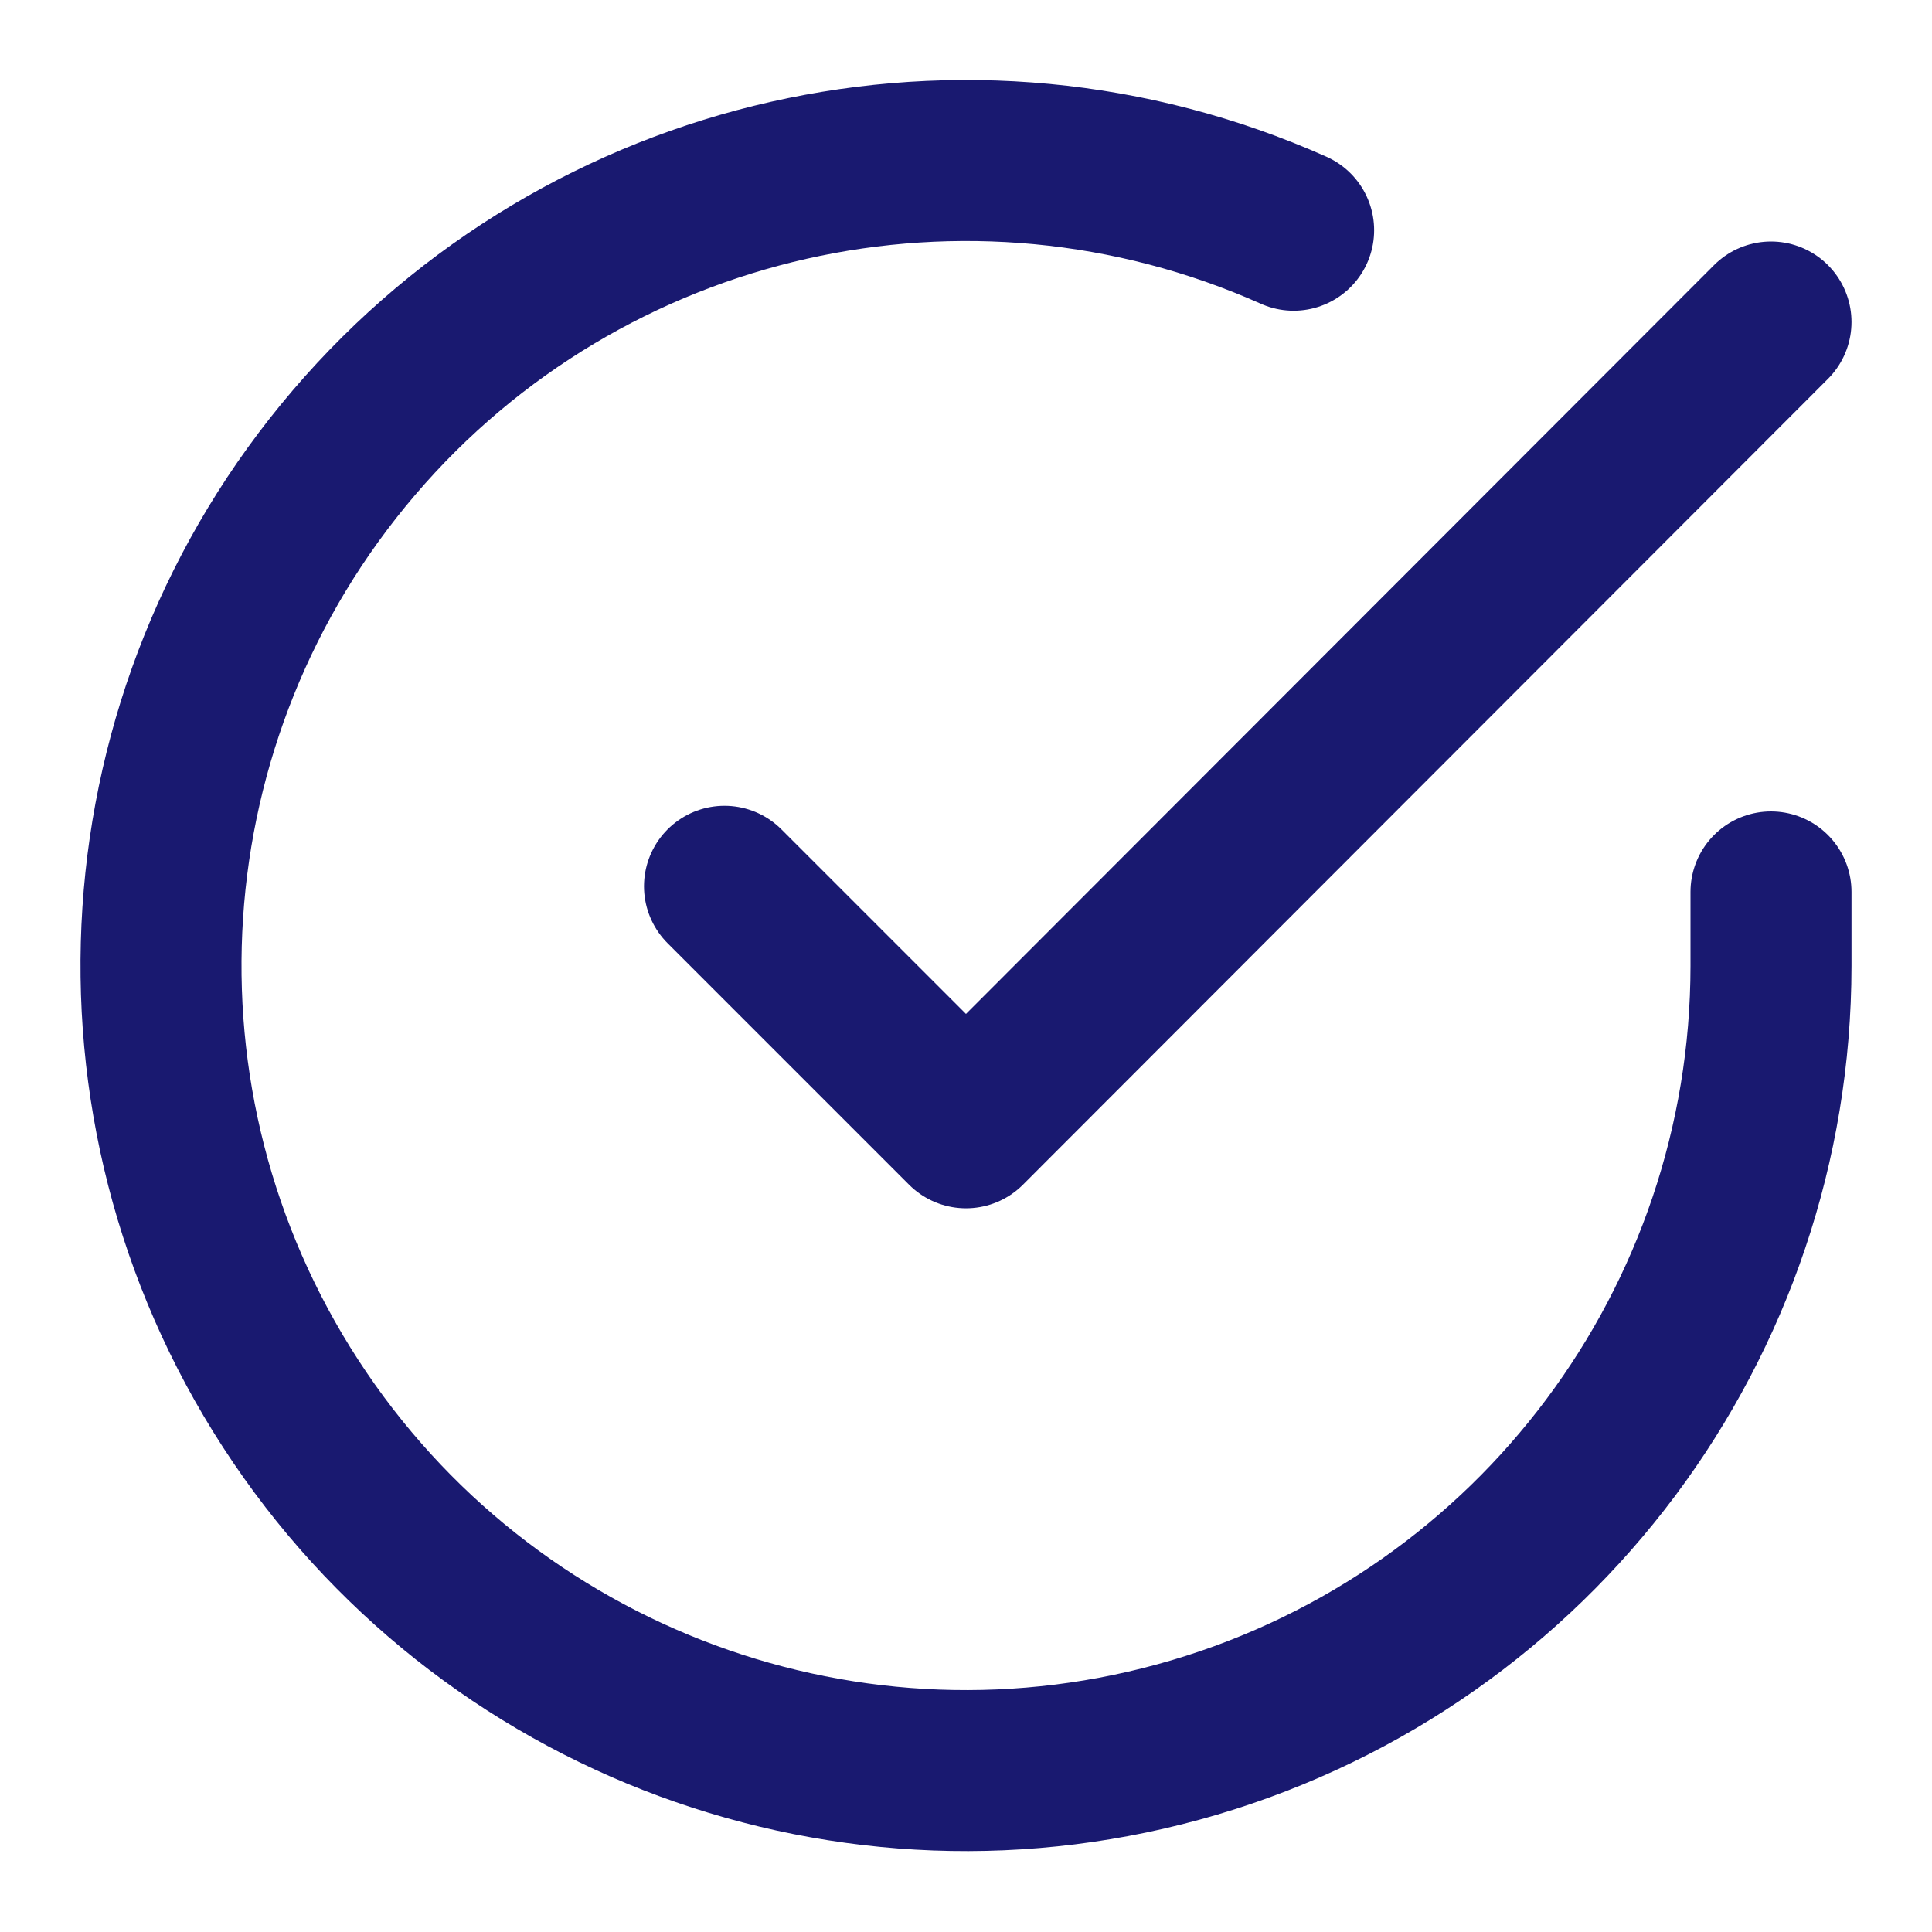
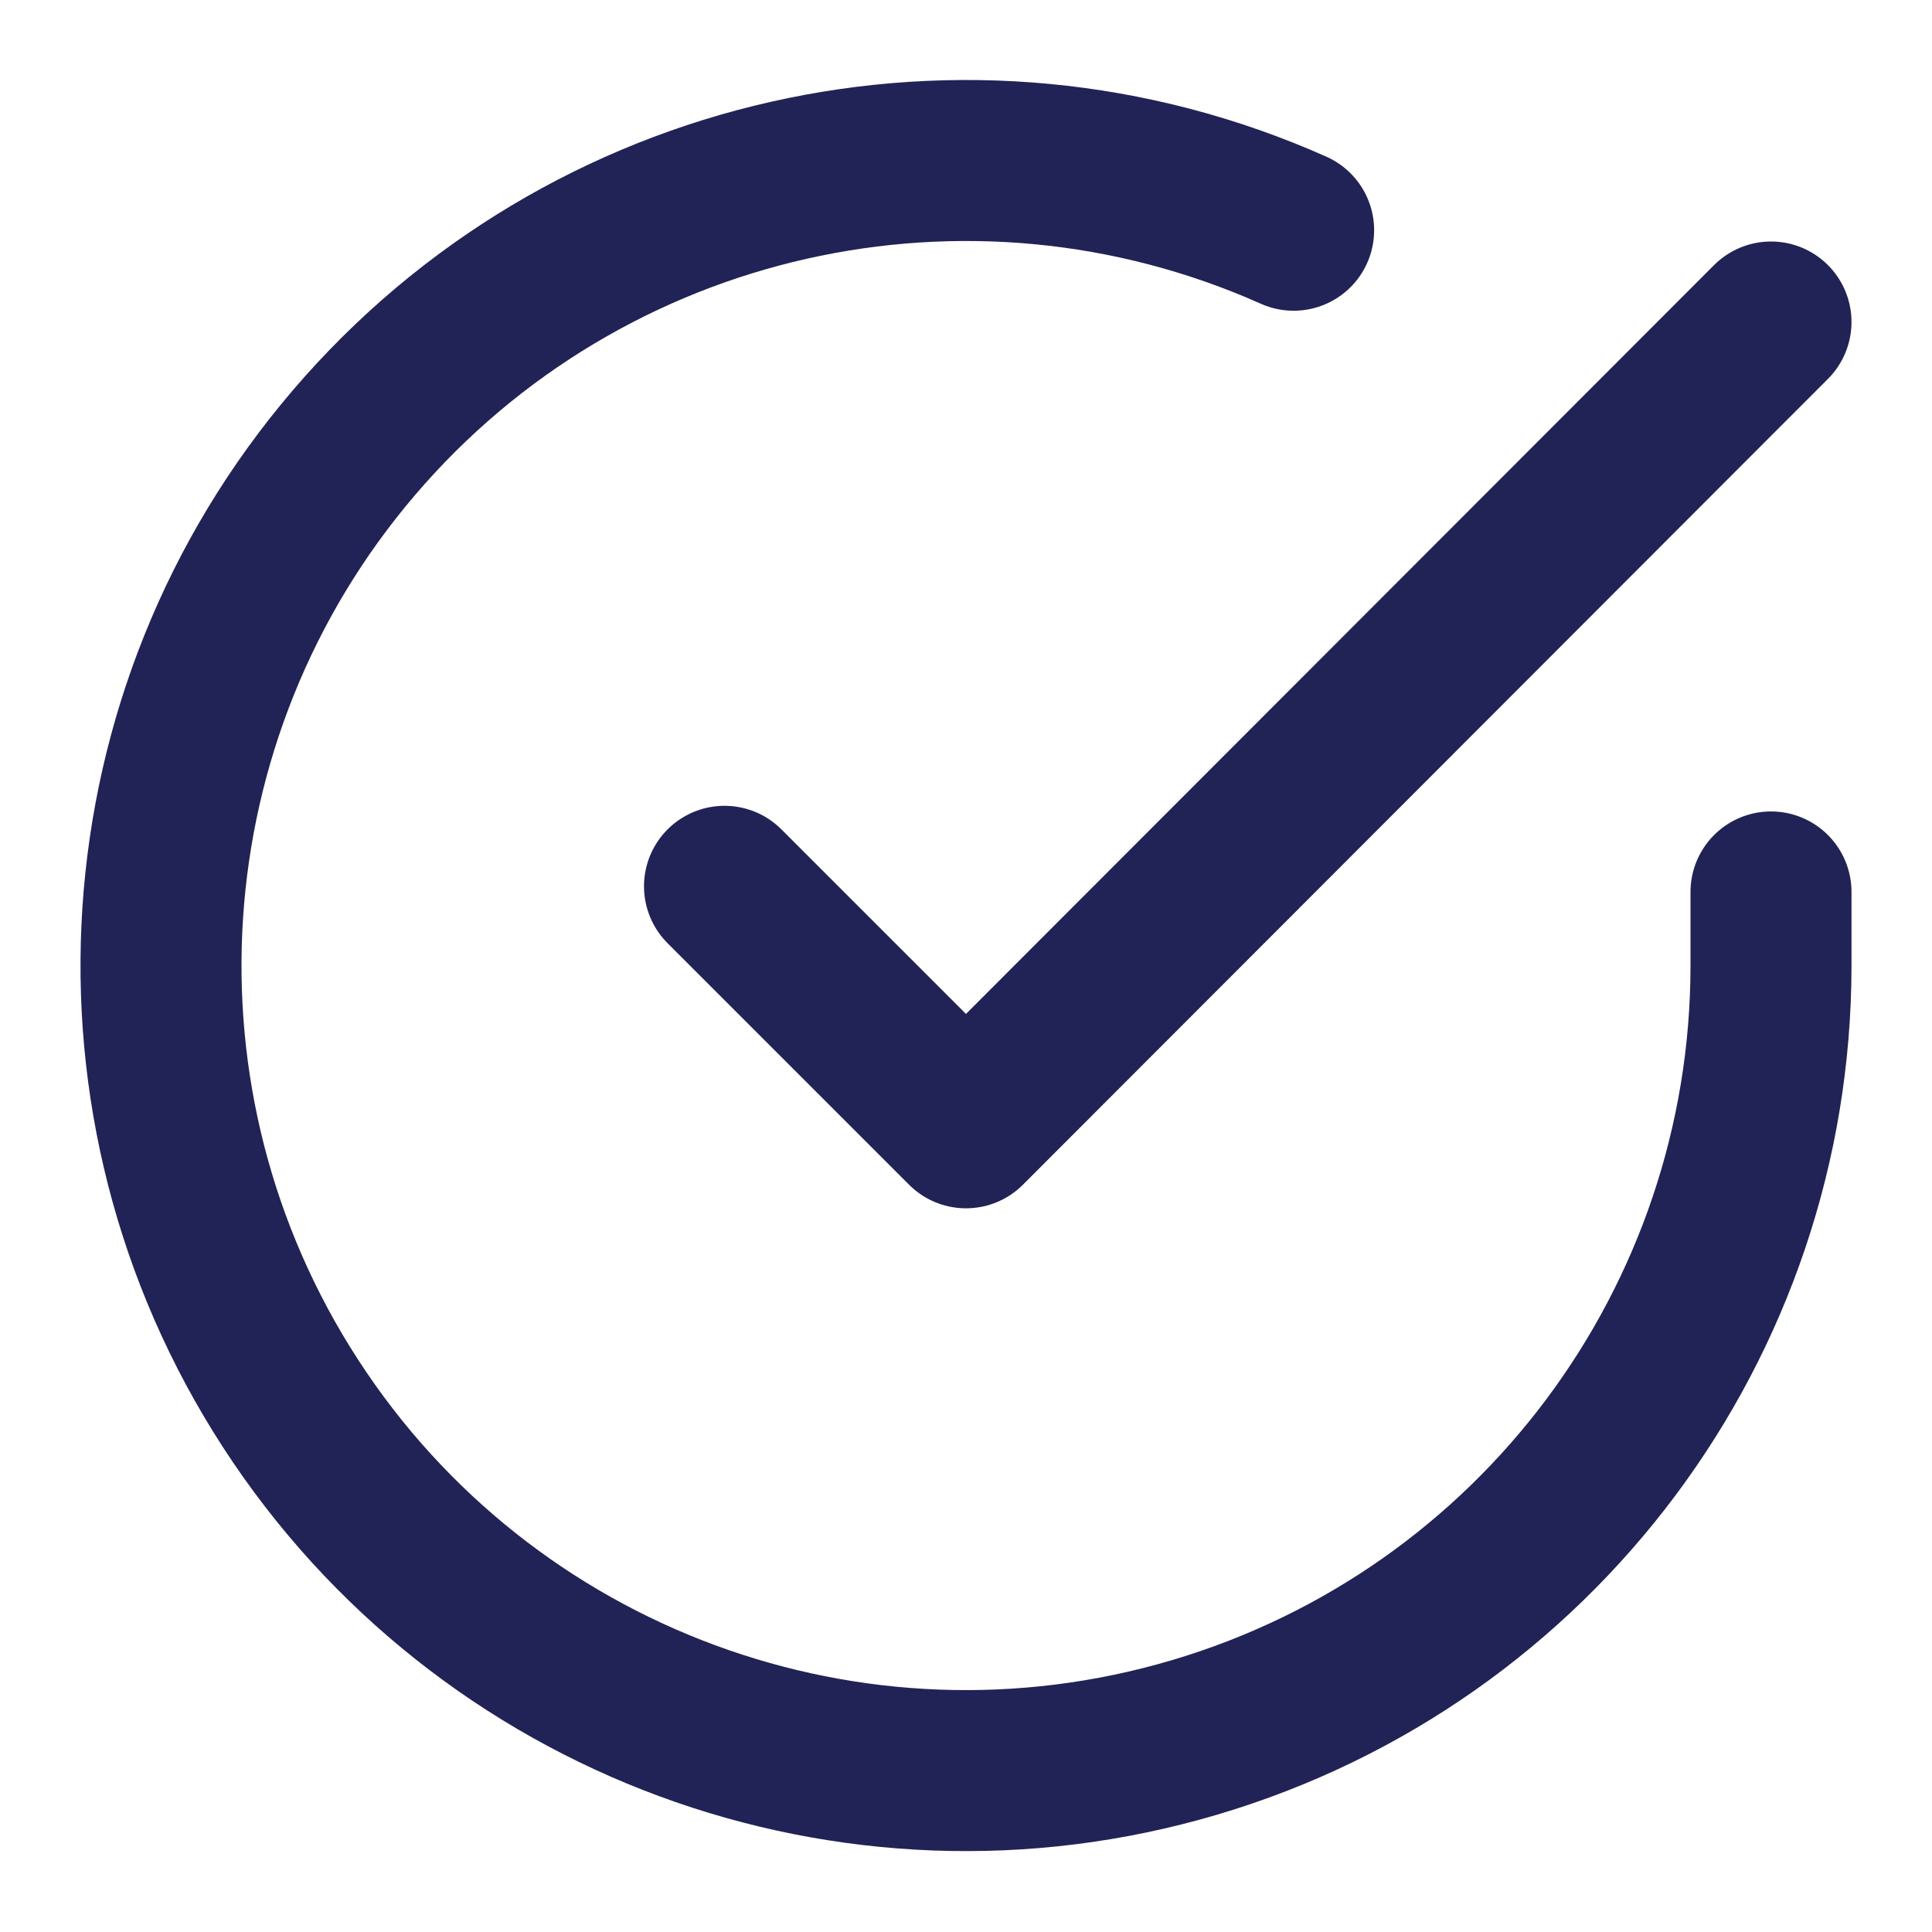
- <svg xmlns="http://www.w3.org/2000/svg" width="24" height="24" viewBox="0 0 24 24" fill="none" stroke="#191970" stroke-width="2" stroke-linecap="round" stroke-linejoin="round" class="feather feather-check-circle">
+ <svg xmlns="http://www.w3.org/2000/svg" width="24" height="24" viewBox="0 0 24 24" fill="none" stroke="#212356" stroke-width="2" stroke-linecap="round" stroke-linejoin="round" class="feather feather-check-circle">
  <path d="M22 11.08V12a10 10 0 1 1-5.93-9.14" />
  <polyline points="22 4 12 14.01 9 11.01" />
</svg>
